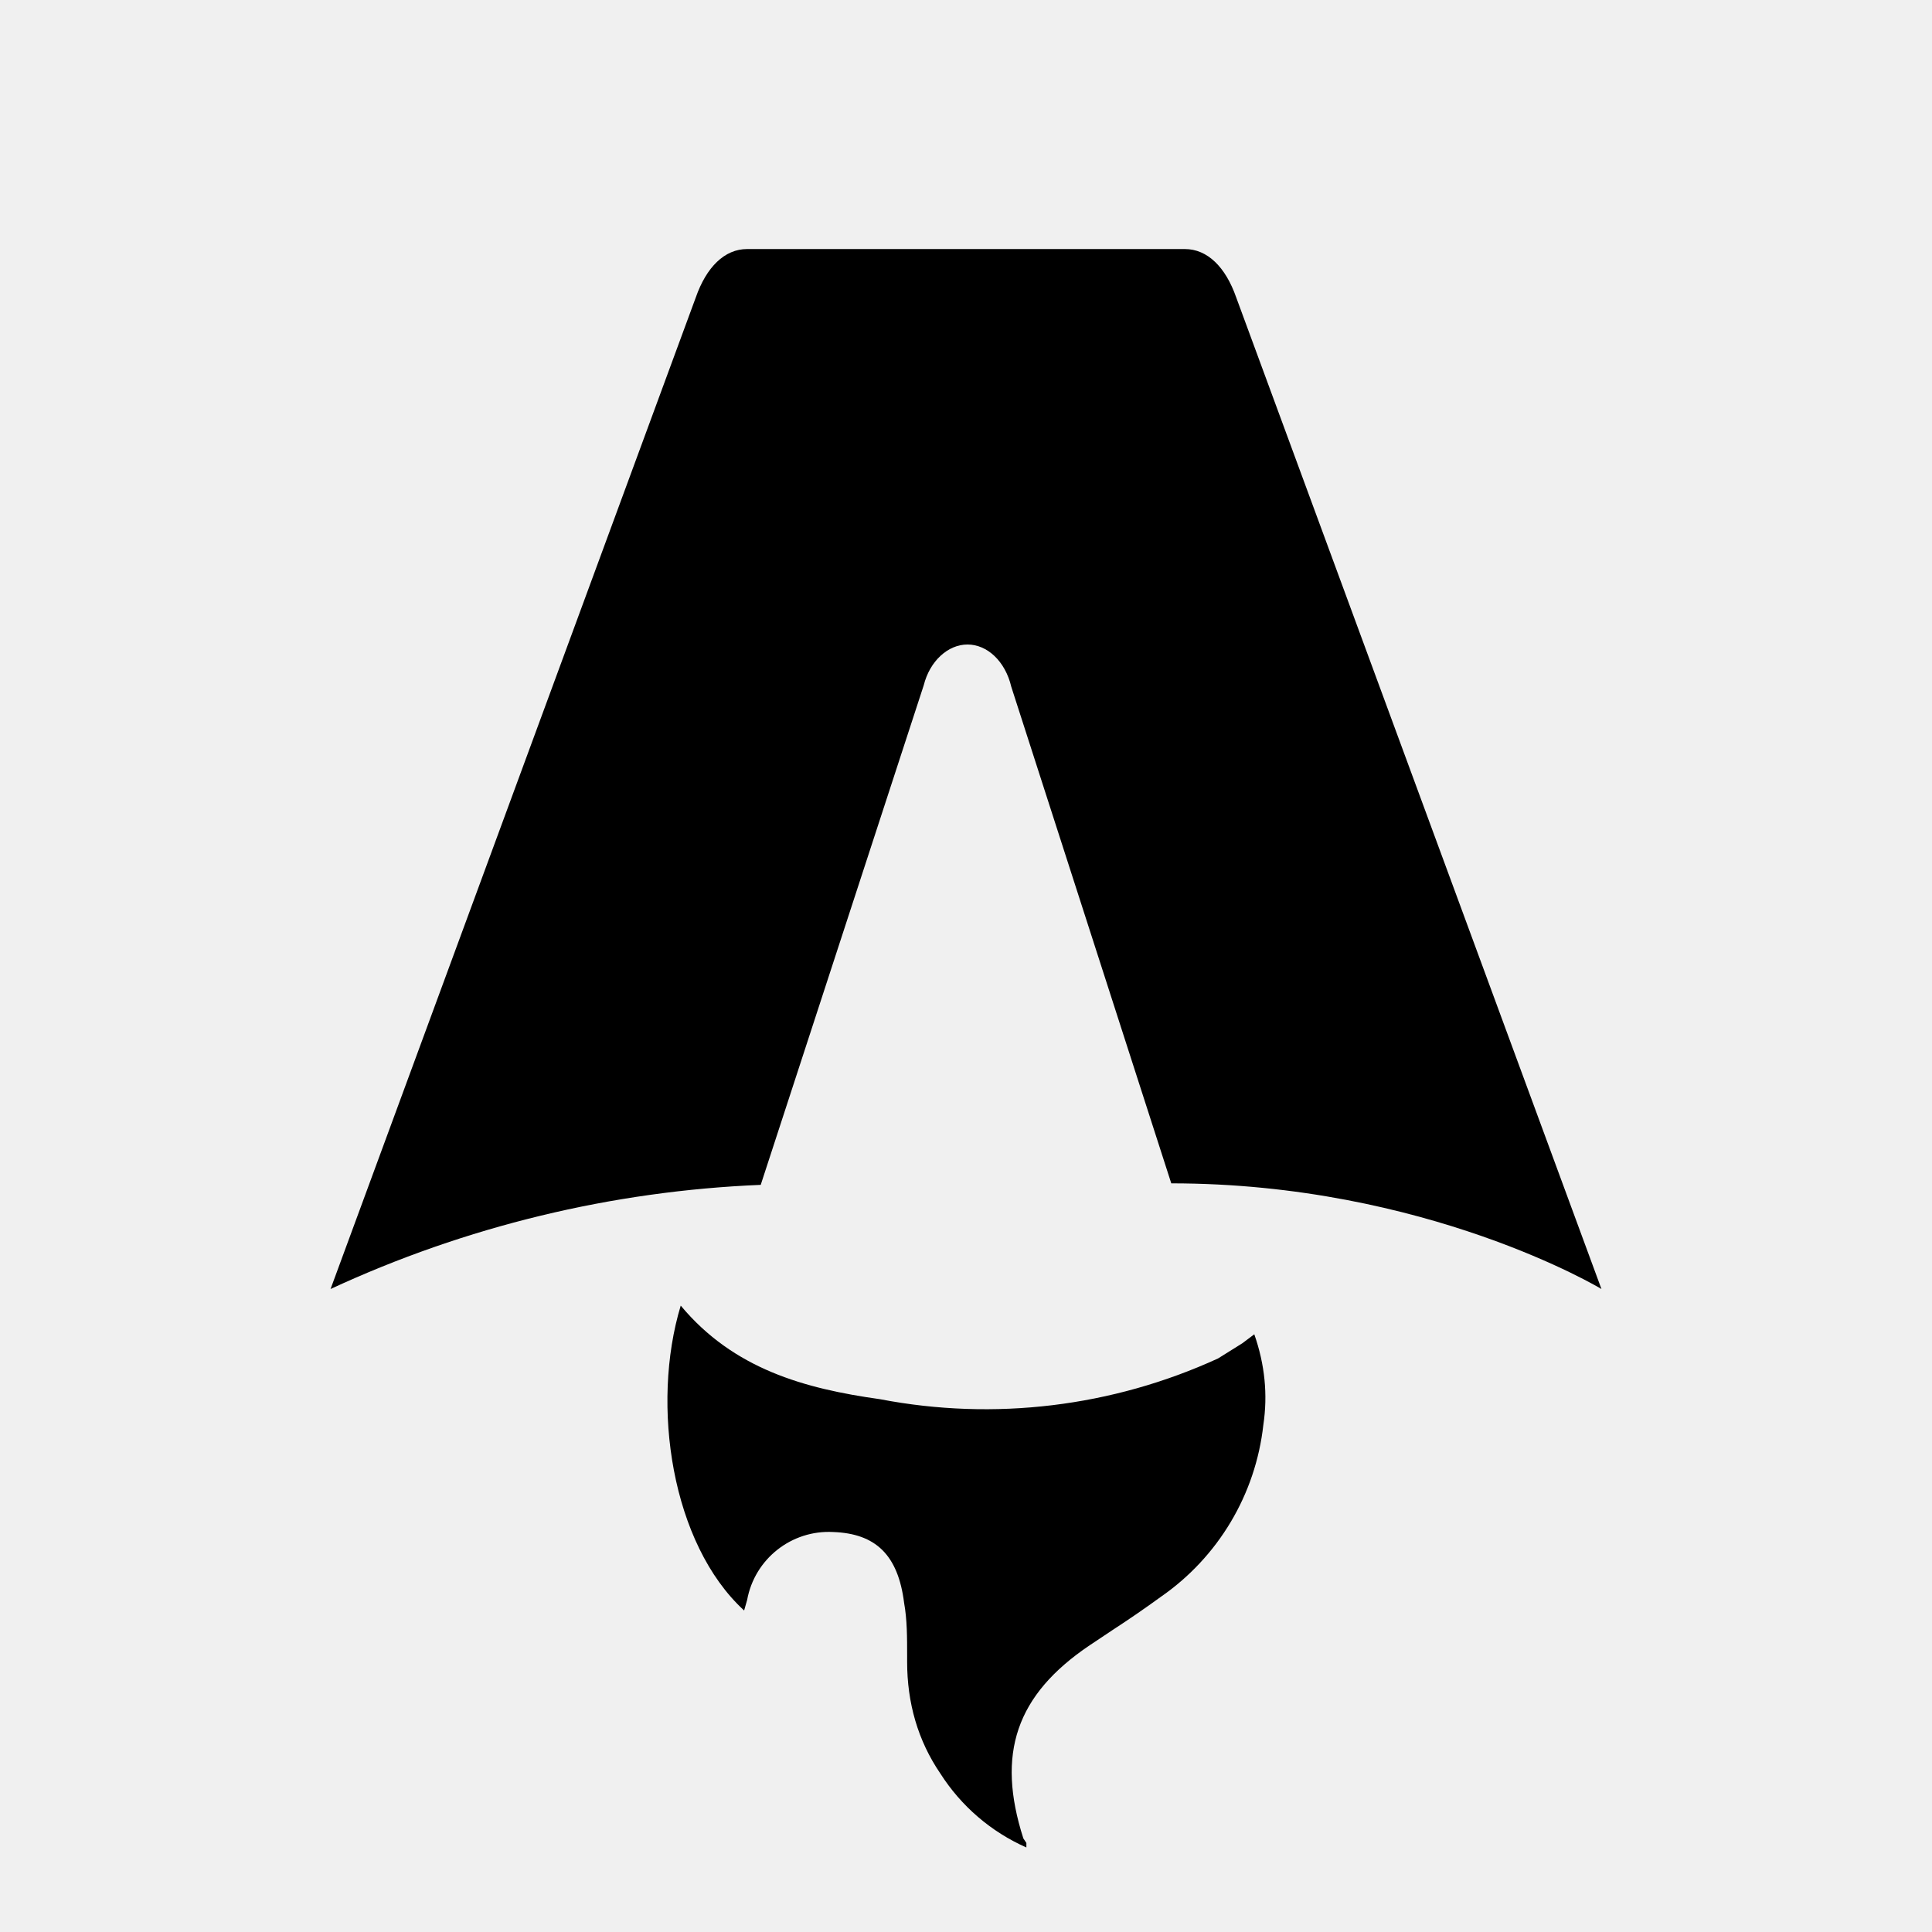
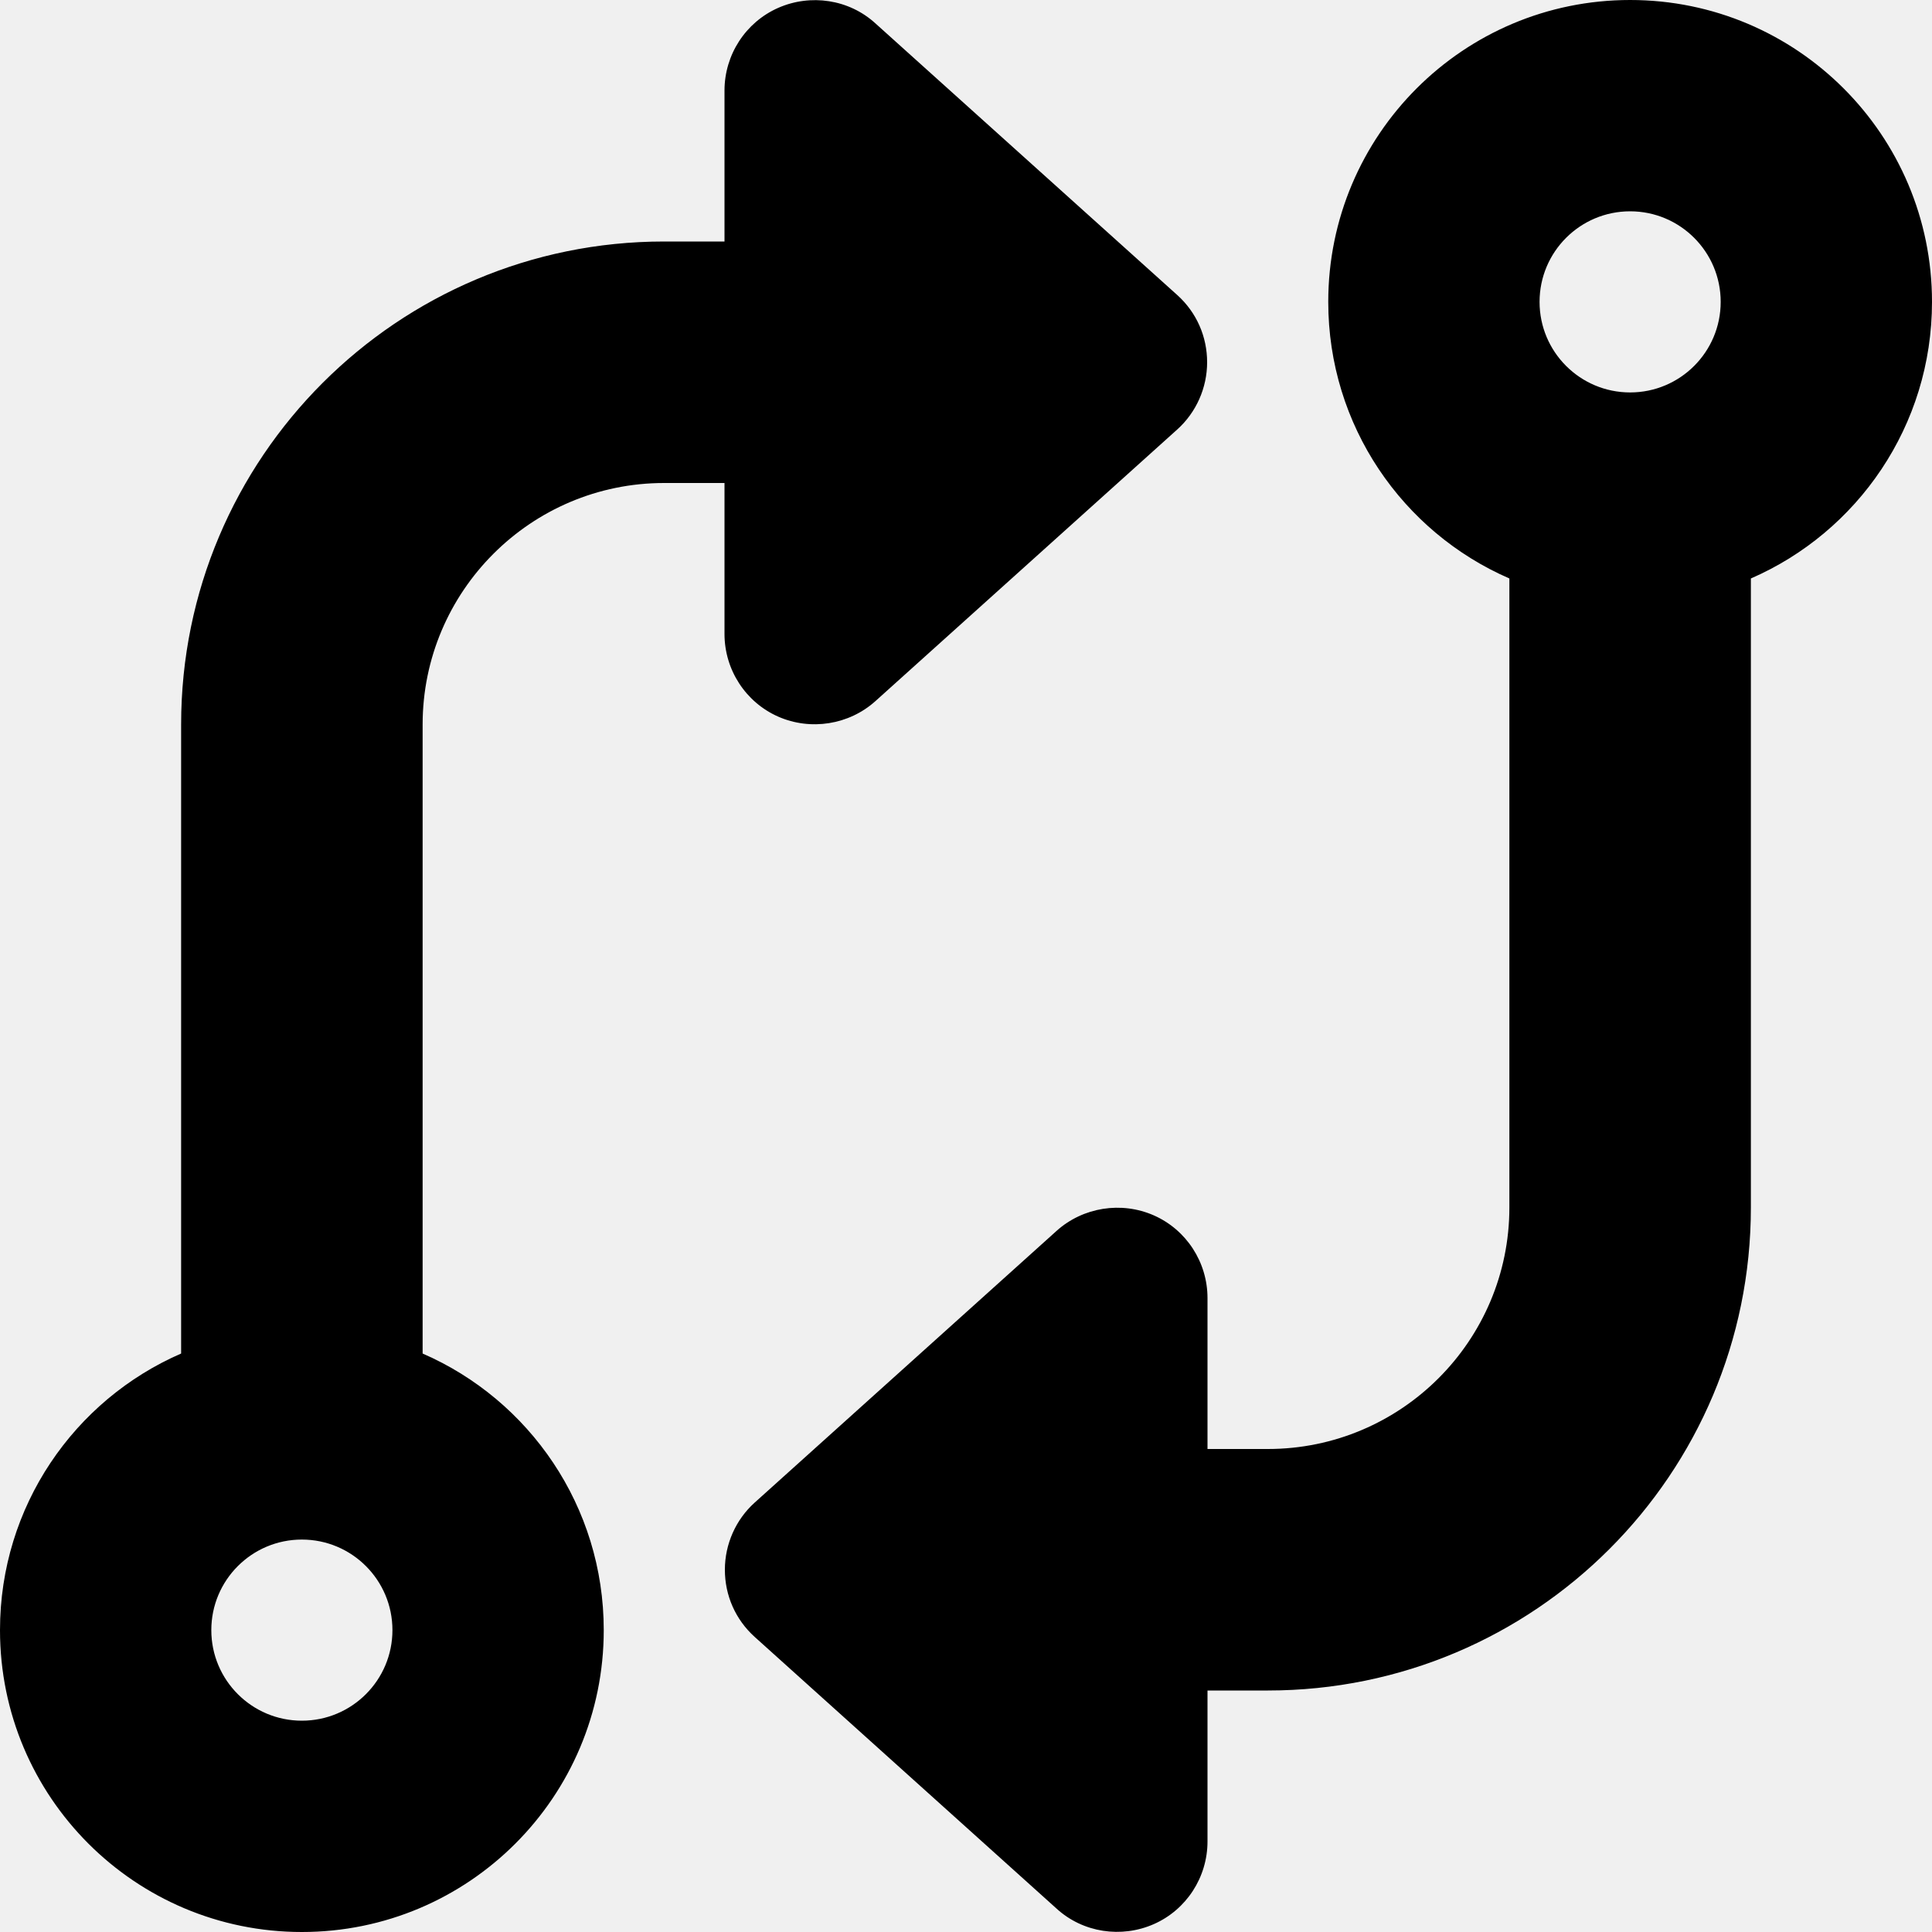
- <svg xmlns="http://www.w3.org/2000/svg" fill="none" viewBox="0 0 128 128">
-   <path d="M50.4 78.5a75.1 75.1 0 0 0-28.5 6.9l24.2-65.7c.7-2 1.9-3.2 3.4-3.2h29c1.5 0 2.7 1.2 3.4 3.2l24.2 65.7s-11.6-7-28.5-7L67 45.5c-.4-1.7-1.6-2.8-2.9-2.8-1.3 0-2.5 1.1-2.9 2.7L50.4 78.5Zm-1.1 28.2Zm-4.2-20.2c-2 6.6-.6 15.8 4.2 20.2a17.5 17.5 0 0 1 .2-.7 5.5 5.5 0 0 1 5.7-4.5c2.8.1 4.3 1.5 4.7 4.7.2 1.1.2 2.3.2 3.5v.4c0 2.7.7 5.2 2.2 7.4a13 13 0 0 0 5.7 4.9v-.3l-.2-.3c-1.8-5.6-.5-9.5 4.4-12.8l1.5-1a73 73 0 0 0 3.2-2.2 16 16 0 0 0 6.8-11.4c.3-2 .1-4-.6-6l-.8.6-1.6 1a37 37 0 0 1-22.4 2.7c-5-.7-9.7-2-13.2-6.2Z" />
+ <svg xmlns="http://www.w3.org/2000/svg" fill="none" viewBox="0 0 512 512">
+   <path d="M320 488c0 9.5-5.6 18.1-14.2 21.9s-18.8 2.3-25.8-4.1l-80-72c-5.1-4.6-7.9-11-7.9-17.8s2.9-13.3 7.9-17.8l80-72c7-6.3 17.2-7.9 25.8-4.1s14.2 12.4 14.2 21.9l0 40 16 0c35.3 0 64-28.7 64-64l0-166.7C371.7 141 352 112.8 352 80c0-44.2 35.8-80 80-80s80 35.8 80 80c0 32.8-19.7 61-48 73.3L464 320c0 70.7-57.3 128-128 128l-16 0 0 40zM456 80a24 24 0 1 0 -48 0 24 24 0 1 0 48 0zM192 24c0-9.5 5.6-18.1 14.2-21.9s18.8-2.3 25.8 4.1l80 72c5.1 4.6 7.9 11 7.9 17.8s-2.9 13.3-7.9 17.8l-80 72c-7 6.3-17.2 7.9-25.8 4.1s-14.2-12.4-14.2-21.9l0-40-16 0c-35.3 0-64 28.7-64 64l0 166.7c28.3 12.3 48 40.5 48 73.3c0 44.2-35.8 80-80 80s-80-35.8-80-80c0-32.8 19.7-61 48-73.3L48 192c0-70.7 57.3-128 128-128l16 0 0-40zM56 432a24 24 0 1 0 48 0 24 24 0 1 0 -48 0z" />
  <style>
        path { fill: #000; }
        @media (prefers-color-scheme: dark) {
            path { fill: #FFF; }
        }
    </style>
</svg>
